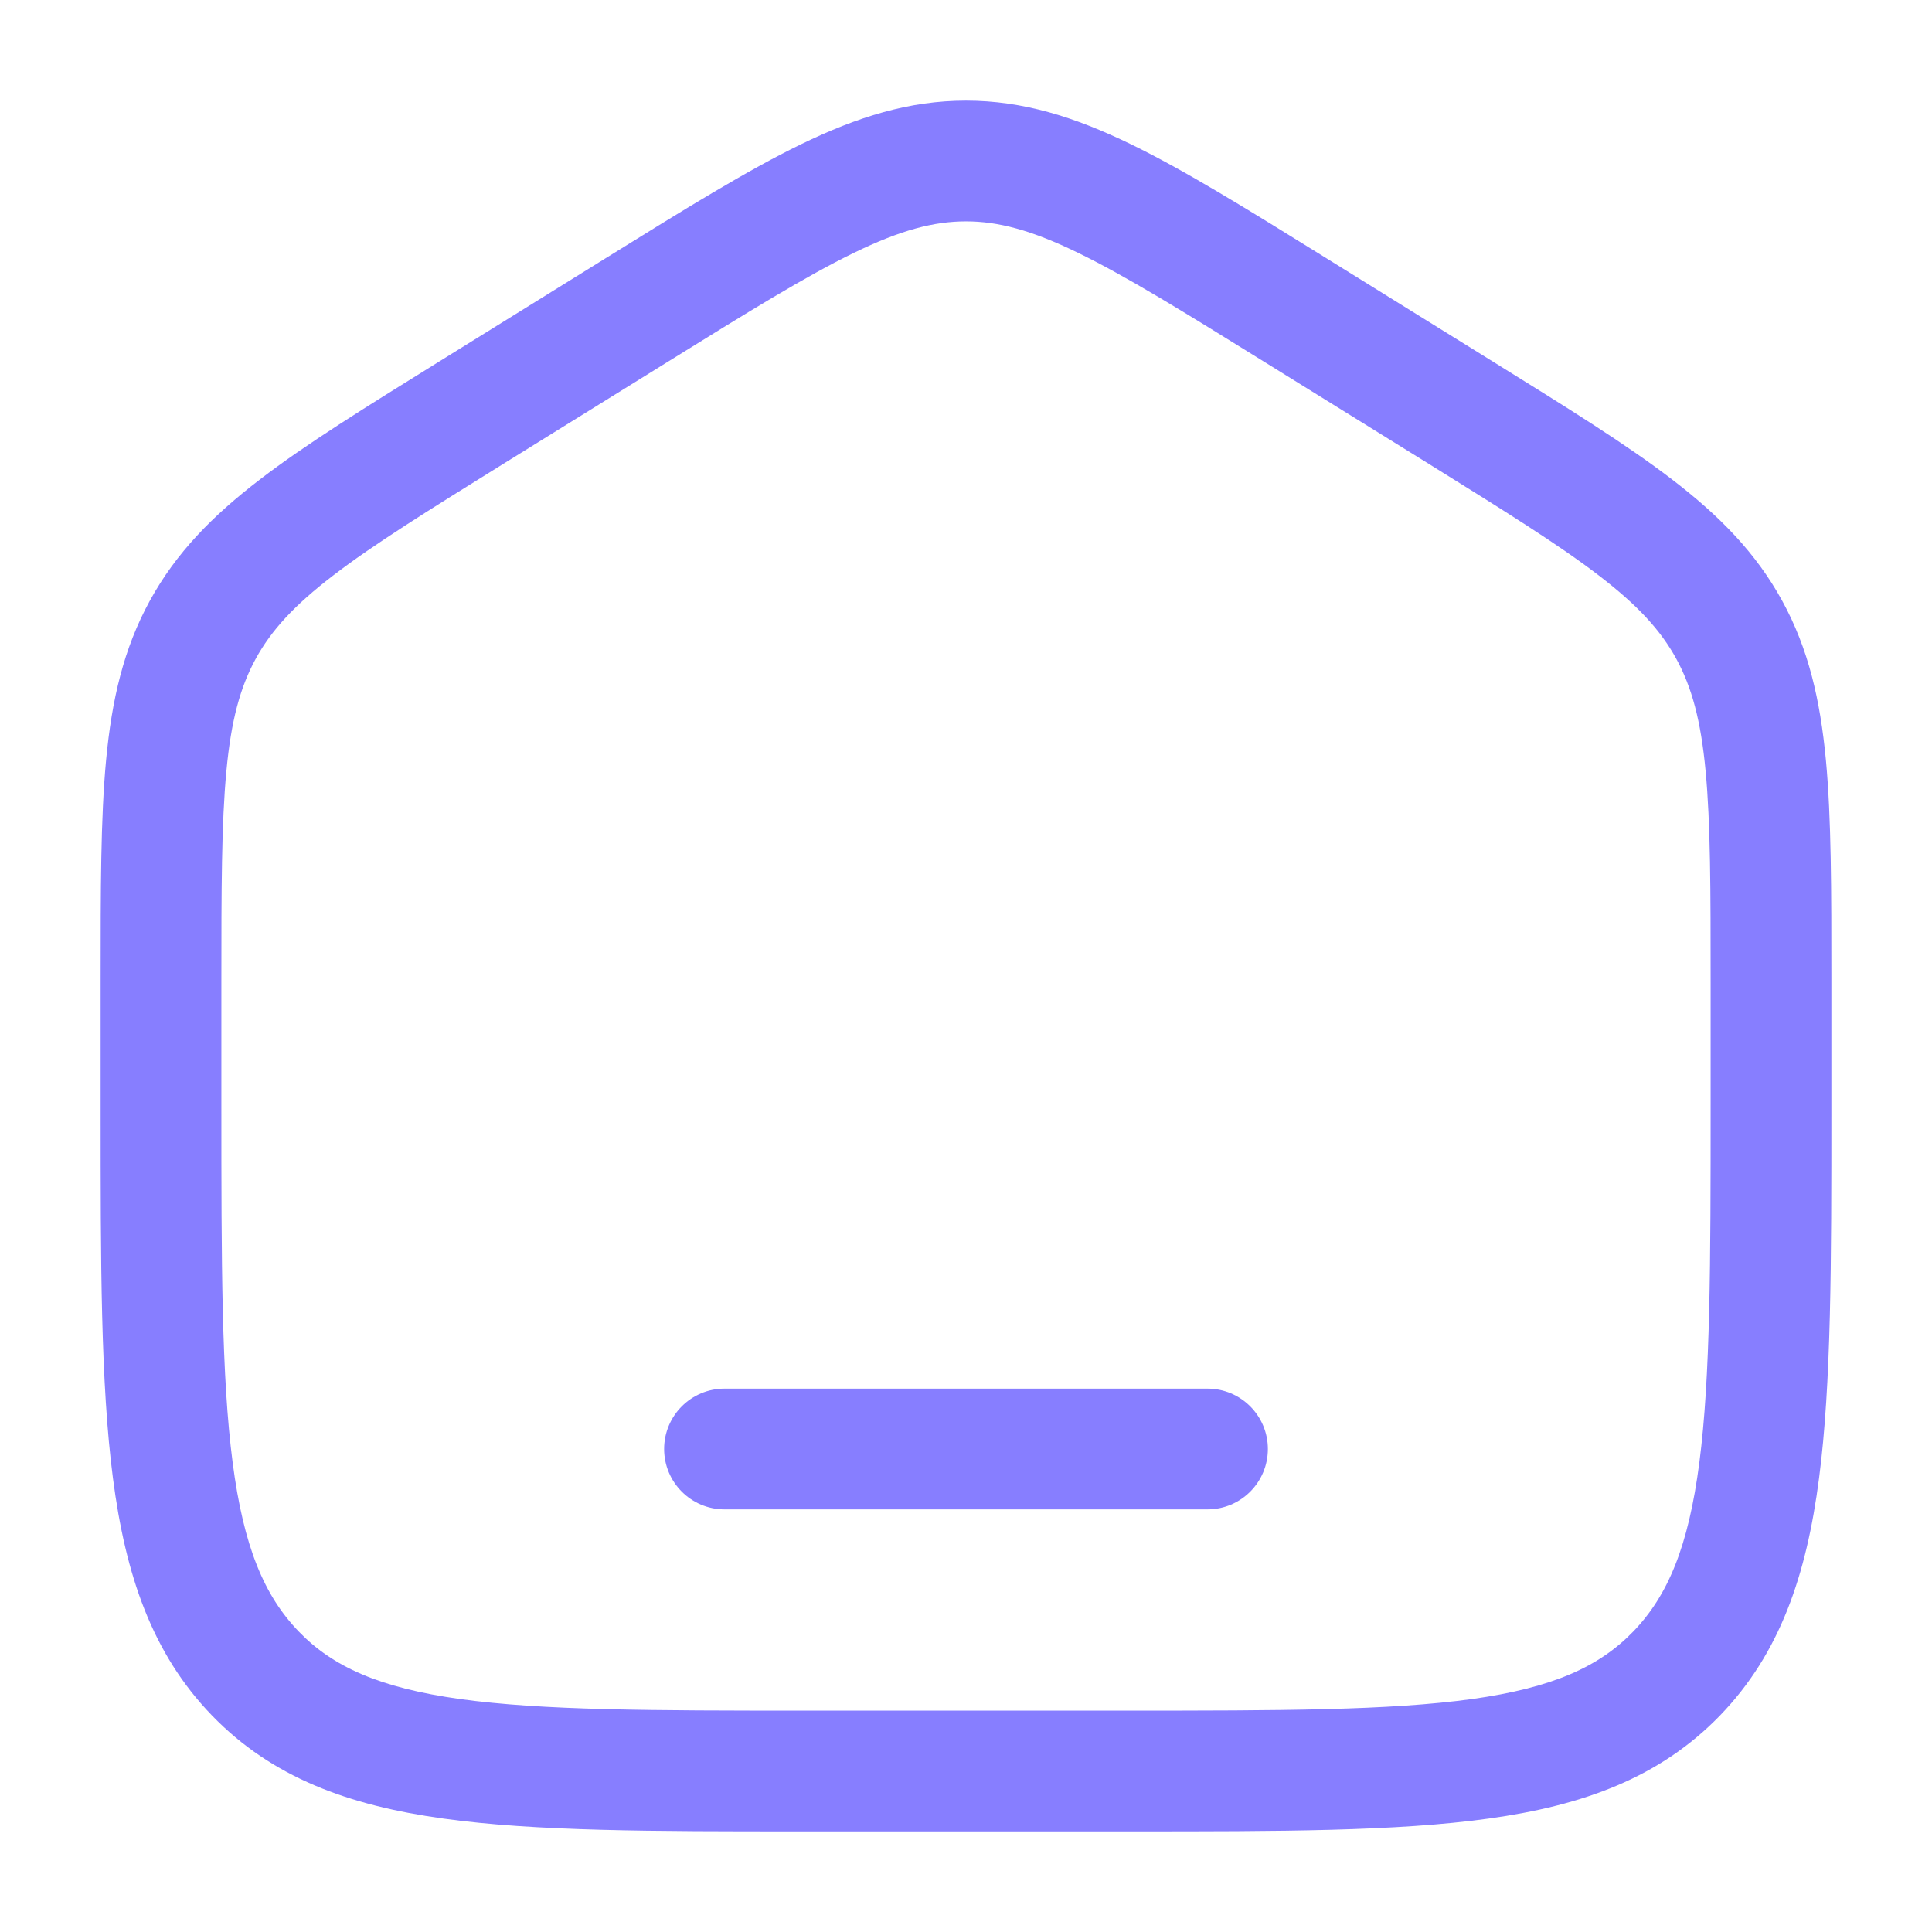
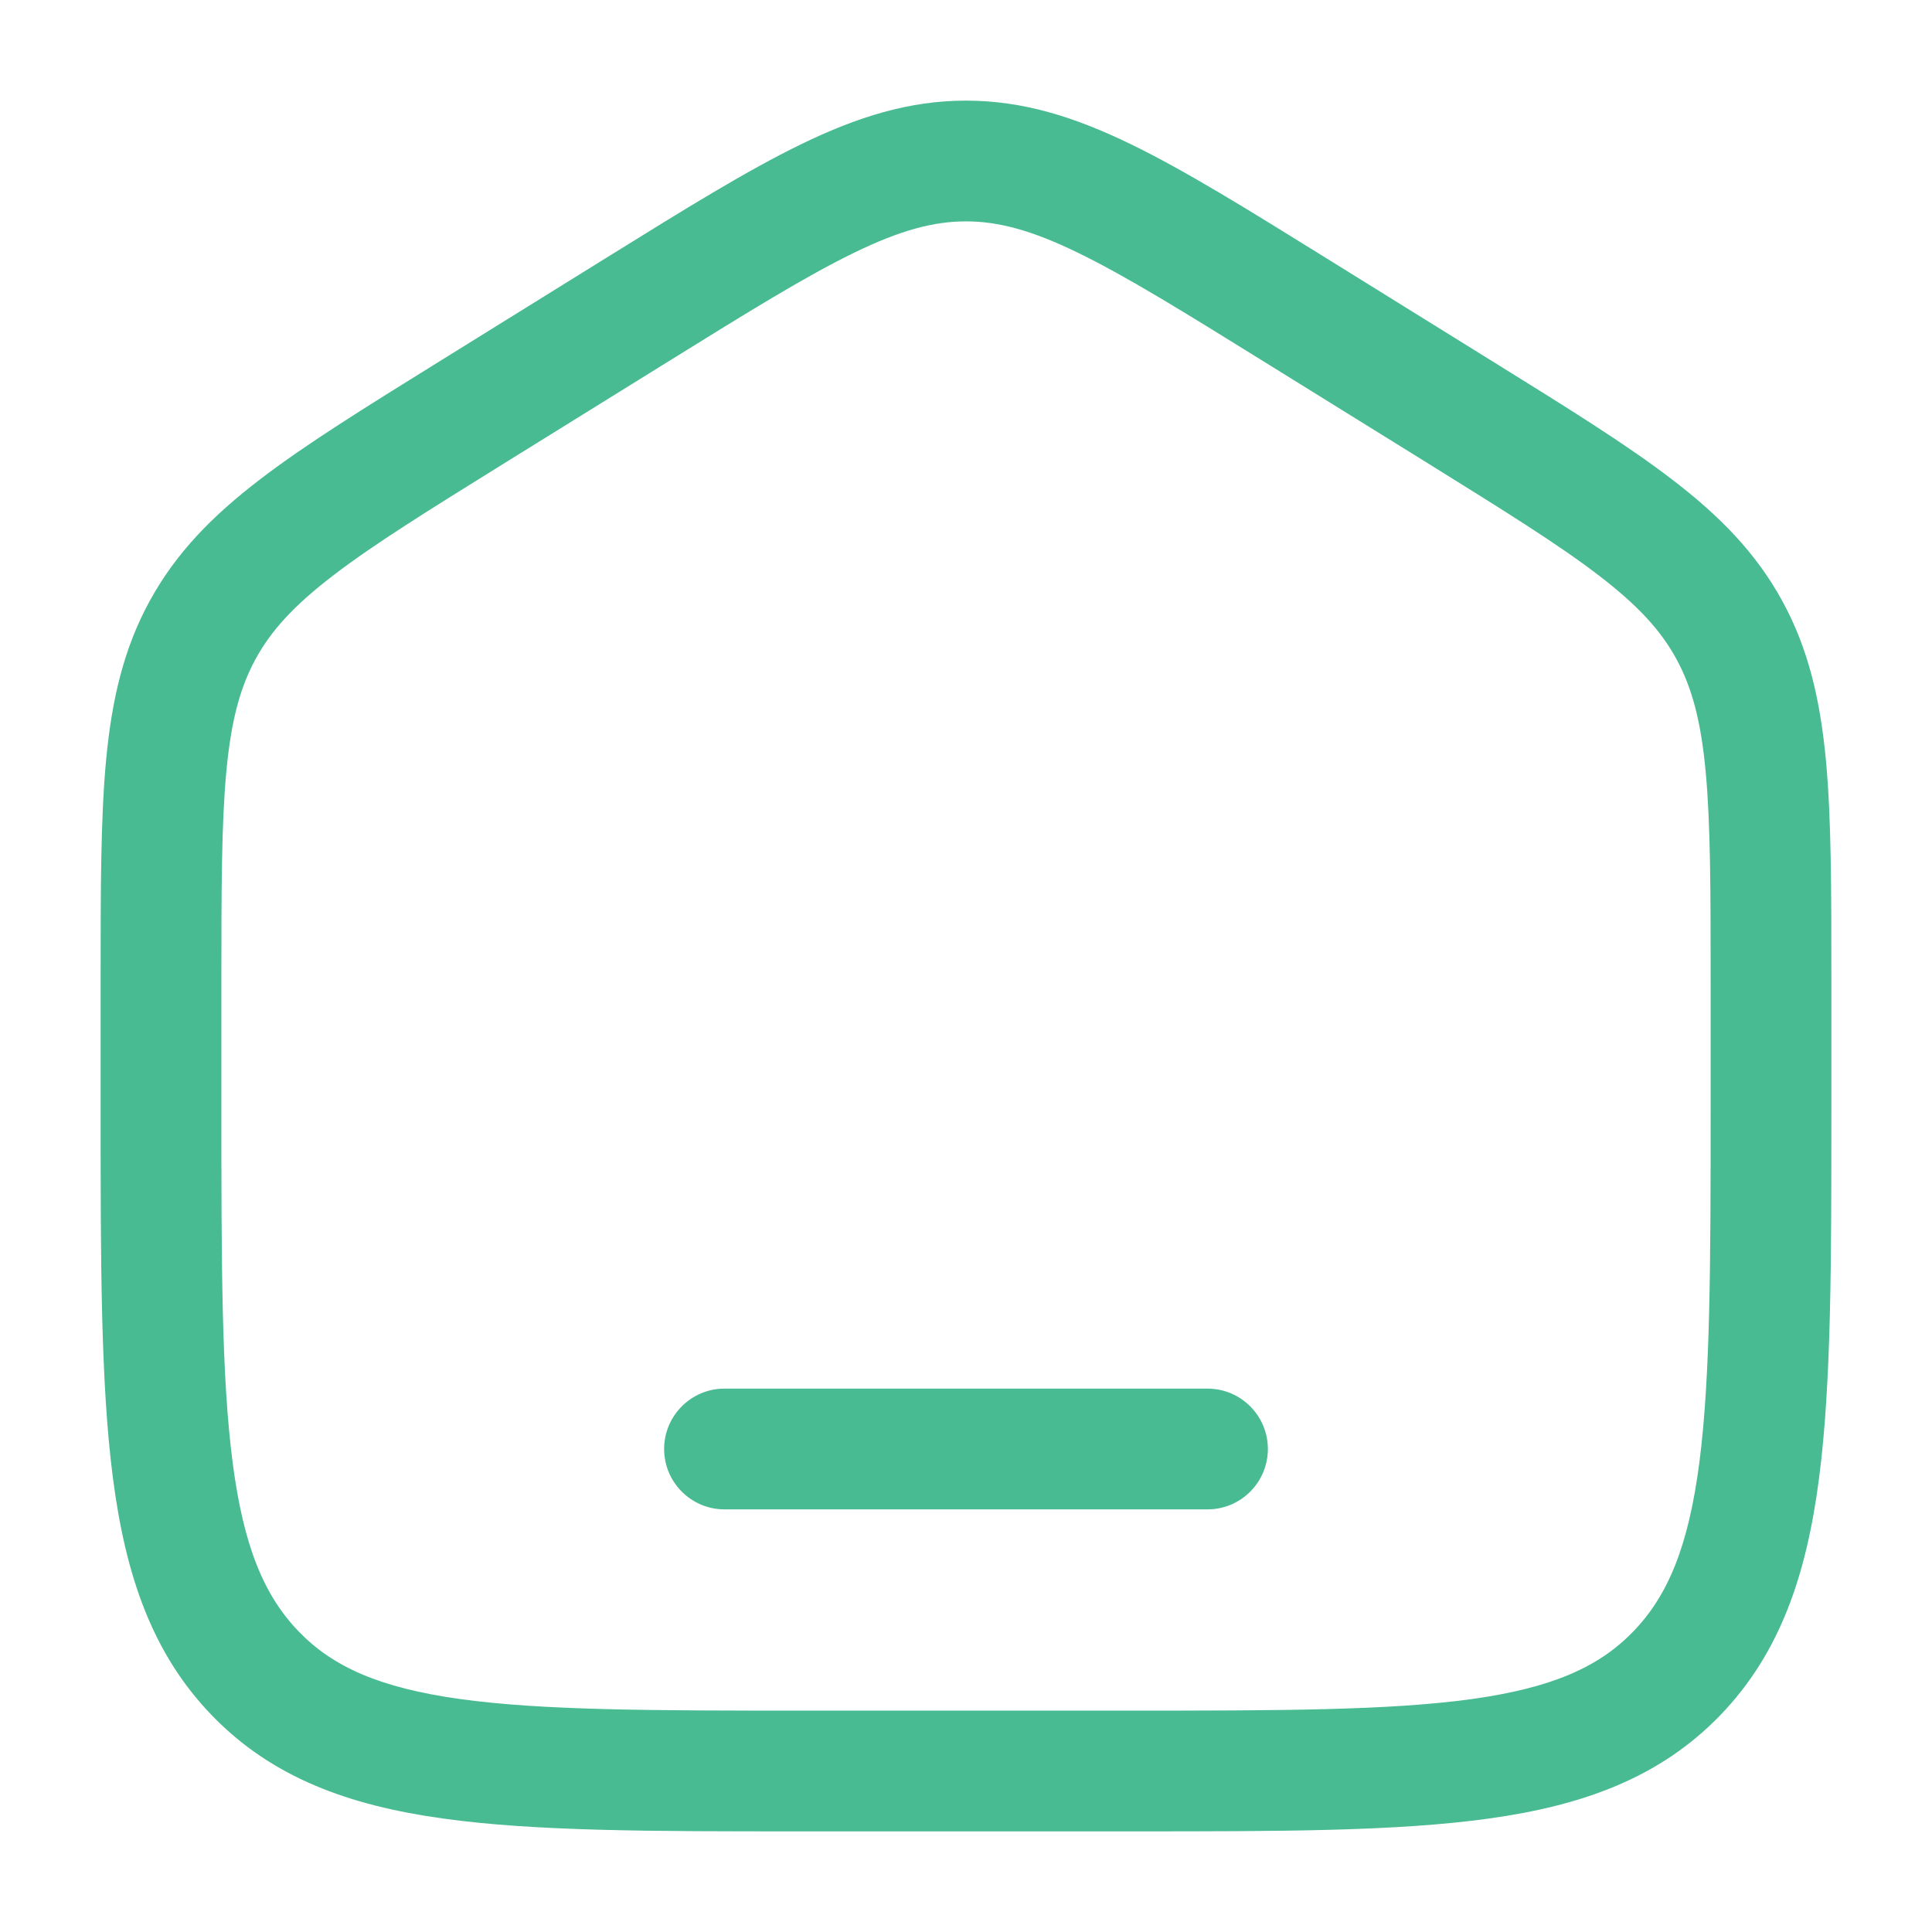
<svg xmlns="http://www.w3.org/2000/svg" width="24" height="24" viewBox="0 0 24 24" fill="none">
-   <path d="M9 17.25C8.586 17.25 8.25 17.586 8.25 18C8.25 18.414 8.586 18.75 9 18.75H15C15.414 18.75 15.75 18.414 15.75 18C15.75 17.586 15.414 17.25 15 17.25H9Z" fill="#877EFF" />
-   <path fill-rule="evenodd" clip-rule="evenodd" d="M12 1.25C11.292 1.25 10.649 1.453 9.951 1.792C9.276 2.12 8.496 2.604 7.523 3.208L5.456 4.491C4.535 5.063 3.797 5.52 3.229 5.956C2.64 6.407 2.188 6.866 1.861 7.463C1.535 8.058 1.389 8.692 1.318 9.441C1.25 10.166 1.25 11.054 1.25 12.167V13.78C1.25 15.684 1.25 17.187 1.403 18.362C1.559 19.567 1.889 20.54 2.632 21.309C3.38 22.082 4.33 22.428 5.508 22.591C6.648 22.75 8.106 22.75 9.942 22.75H14.058C15.894 22.75 17.352 22.75 18.492 22.591C19.669 22.428 20.62 22.082 21.368 21.309C22.111 20.54 22.441 19.567 22.597 18.362C22.75 17.187 22.75 15.684 22.75 13.78V12.167C22.75 11.054 22.75 10.166 22.682 9.441C22.611 8.692 22.465 8.058 22.139 7.463C21.812 6.866 21.36 6.407 20.771 5.956C20.203 5.52 19.465 5.063 18.544 4.491L16.477 3.208C15.504 2.604 14.724 2.12 14.049 1.792C13.351 1.453 12.708 1.25 12 1.25ZM8.28 4.504C9.295 3.874 10.009 3.432 10.607 3.141C11.188 2.858 11.6 2.75 12 2.75C12.4 2.75 12.812 2.858 13.393 3.141C13.991 3.432 14.705 3.874 15.72 4.504L17.721 5.745C18.681 6.342 19.356 6.761 19.859 7.147C20.349 7.522 20.63 7.831 20.823 8.183C21.016 8.536 21.129 8.949 21.188 9.581C21.249 10.229 21.25 11.046 21.25 12.204V13.725C21.25 15.696 21.248 17.101 21.11 18.168C20.974 19.216 20.717 19.824 20.289 20.267C19.865 20.706 19.287 20.966 18.286 21.106C17.26 21.248 15.908 21.25 14 21.25H10C8.092 21.25 6.74 21.248 5.714 21.106C4.713 20.966 4.135 20.706 3.711 20.267C3.283 19.824 3.026 19.216 2.89 18.168C2.751 17.101 2.75 15.696 2.75 13.725V12.204C2.75 11.046 2.751 10.229 2.812 9.581C2.871 8.949 2.984 8.536 3.177 8.183C3.37 7.831 3.651 7.522 4.141 7.147C4.644 6.761 5.319 6.342 6.28 5.745L8.28 4.504Z" fill="#877EFF" />
+   <path d="M9 17.25C8.586 17.25 8.25 17.586 8.25 18C8.25 18.414 8.586 18.75 9 18.75H15C15.414 18.75 15.75 18.414 15.75 18C15.75 17.586 15.414 17.25 15 17.25H9Z" fill="#49BB93" />
+   <path fill-rule="evenodd" clip-rule="evenodd" d="M12 1.25C11.292 1.25 10.649 1.453 9.951 1.792C9.276 2.12 8.496 2.604 7.523 3.208L5.456 4.491C4.535 5.063 3.797 5.52 3.229 5.956C2.64 6.407 2.188 6.866 1.861 7.463C1.535 8.058 1.389 8.692 1.318 9.441C1.25 10.166 1.25 11.054 1.25 12.167V13.78C1.25 15.684 1.25 17.187 1.403 18.362C1.559 19.567 1.889 20.54 2.632 21.309C3.38 22.082 4.33 22.428 5.508 22.591C6.648 22.75 8.106 22.75 9.942 22.75H14.058C15.894 22.75 17.352 22.75 18.492 22.591C19.669 22.428 20.62 22.082 21.368 21.309C22.111 20.54 22.441 19.567 22.597 18.362C22.75 17.187 22.75 15.684 22.75 13.78V12.167C22.75 11.054 22.75 10.166 22.682 9.441C22.611 8.692 22.465 8.058 22.139 7.463C21.812 6.866 21.36 6.407 20.771 5.956C20.203 5.52 19.465 5.063 18.544 4.491L16.477 3.208C15.504 2.604 14.724 2.12 14.049 1.792C13.351 1.453 12.708 1.25 12 1.25ZM8.28 4.504C9.295 3.874 10.009 3.432 10.607 3.141C11.188 2.858 11.6 2.75 12 2.75C12.4 2.75 12.812 2.858 13.393 3.141C13.991 3.432 14.705 3.874 15.72 4.504L17.721 5.745C18.681 6.342 19.356 6.761 19.859 7.147C20.349 7.522 20.63 7.831 20.823 8.183C21.016 8.536 21.129 8.949 21.188 9.581C21.249 10.229 21.25 11.046 21.25 12.204V13.725C21.25 15.696 21.248 17.101 21.11 18.168C20.974 19.216 20.717 19.824 20.289 20.267C19.865 20.706 19.287 20.966 18.286 21.106C17.26 21.248 15.908 21.25 14 21.25H10C8.092 21.25 6.74 21.248 5.714 21.106C4.713 20.966 4.135 20.706 3.711 20.267C3.283 19.824 3.026 19.216 2.89 18.168C2.751 17.101 2.75 15.696 2.75 13.725V12.204C2.75 11.046 2.751 10.229 2.812 9.581C2.871 8.949 2.984 8.536 3.177 8.183C3.37 7.831 3.651 7.522 4.141 7.147C4.644 6.761 5.319 6.342 6.28 5.745L8.28 4.504Z" fill="#49BB93" />
</svg>
